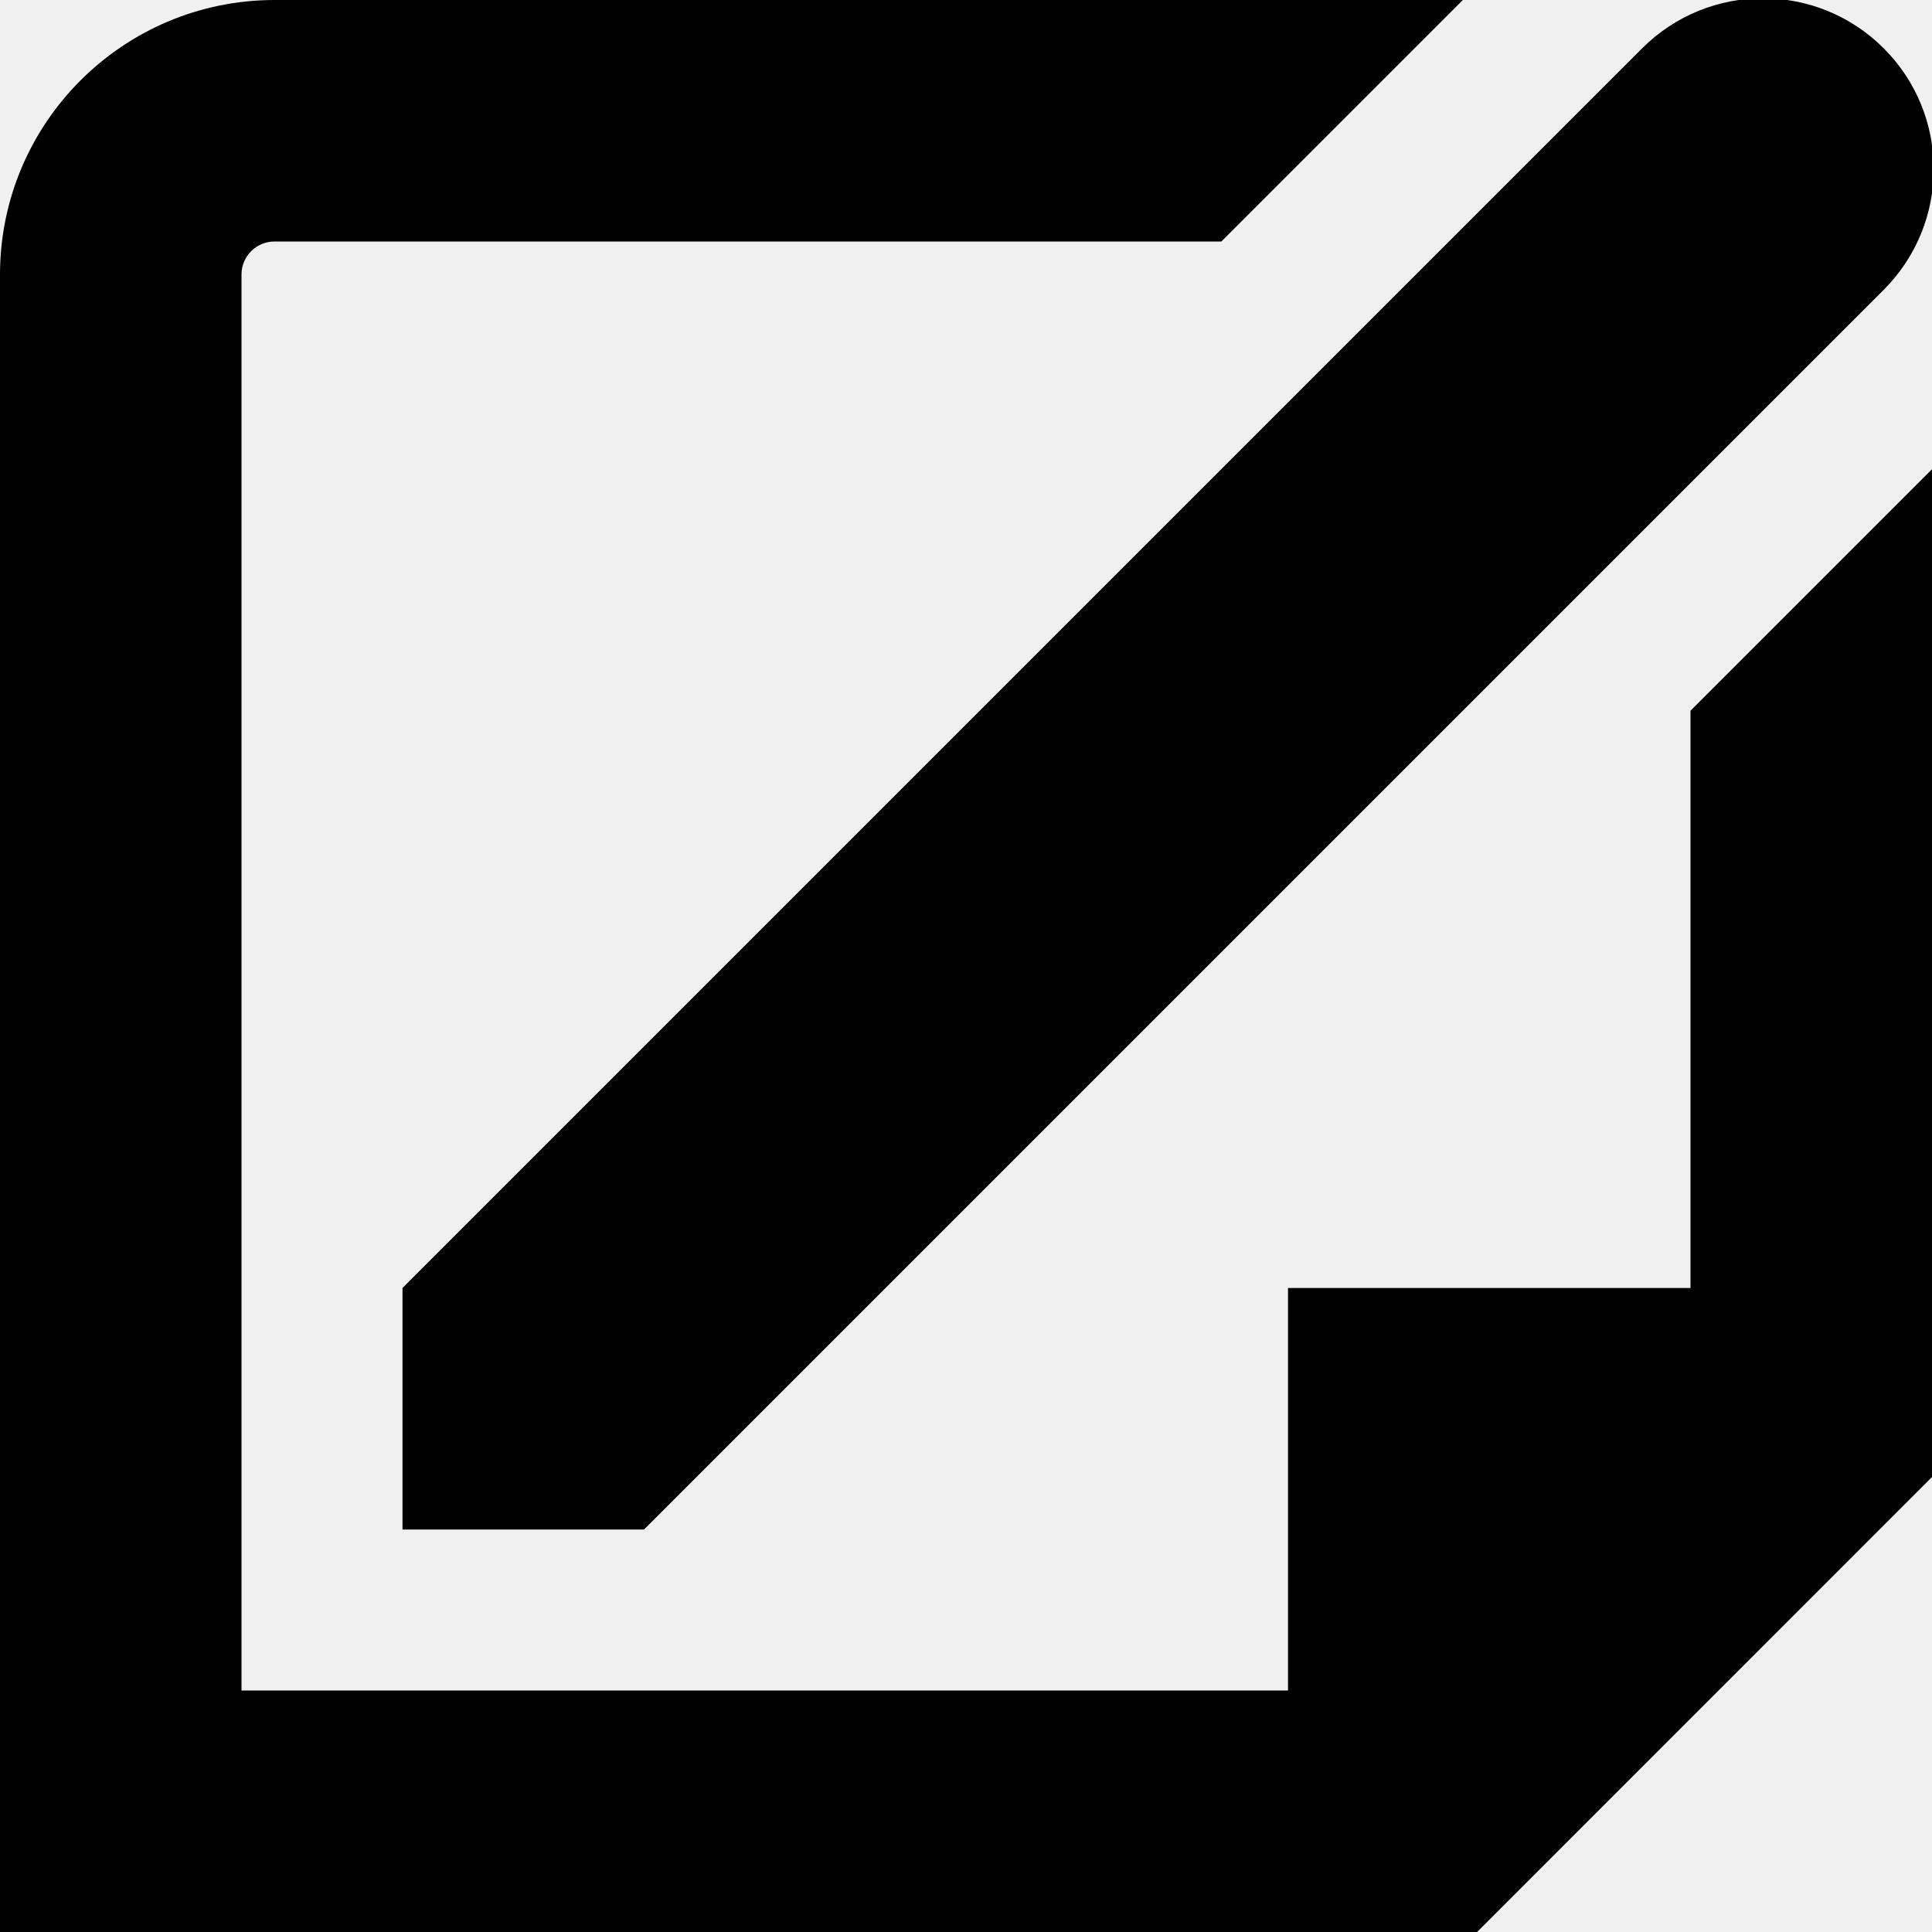
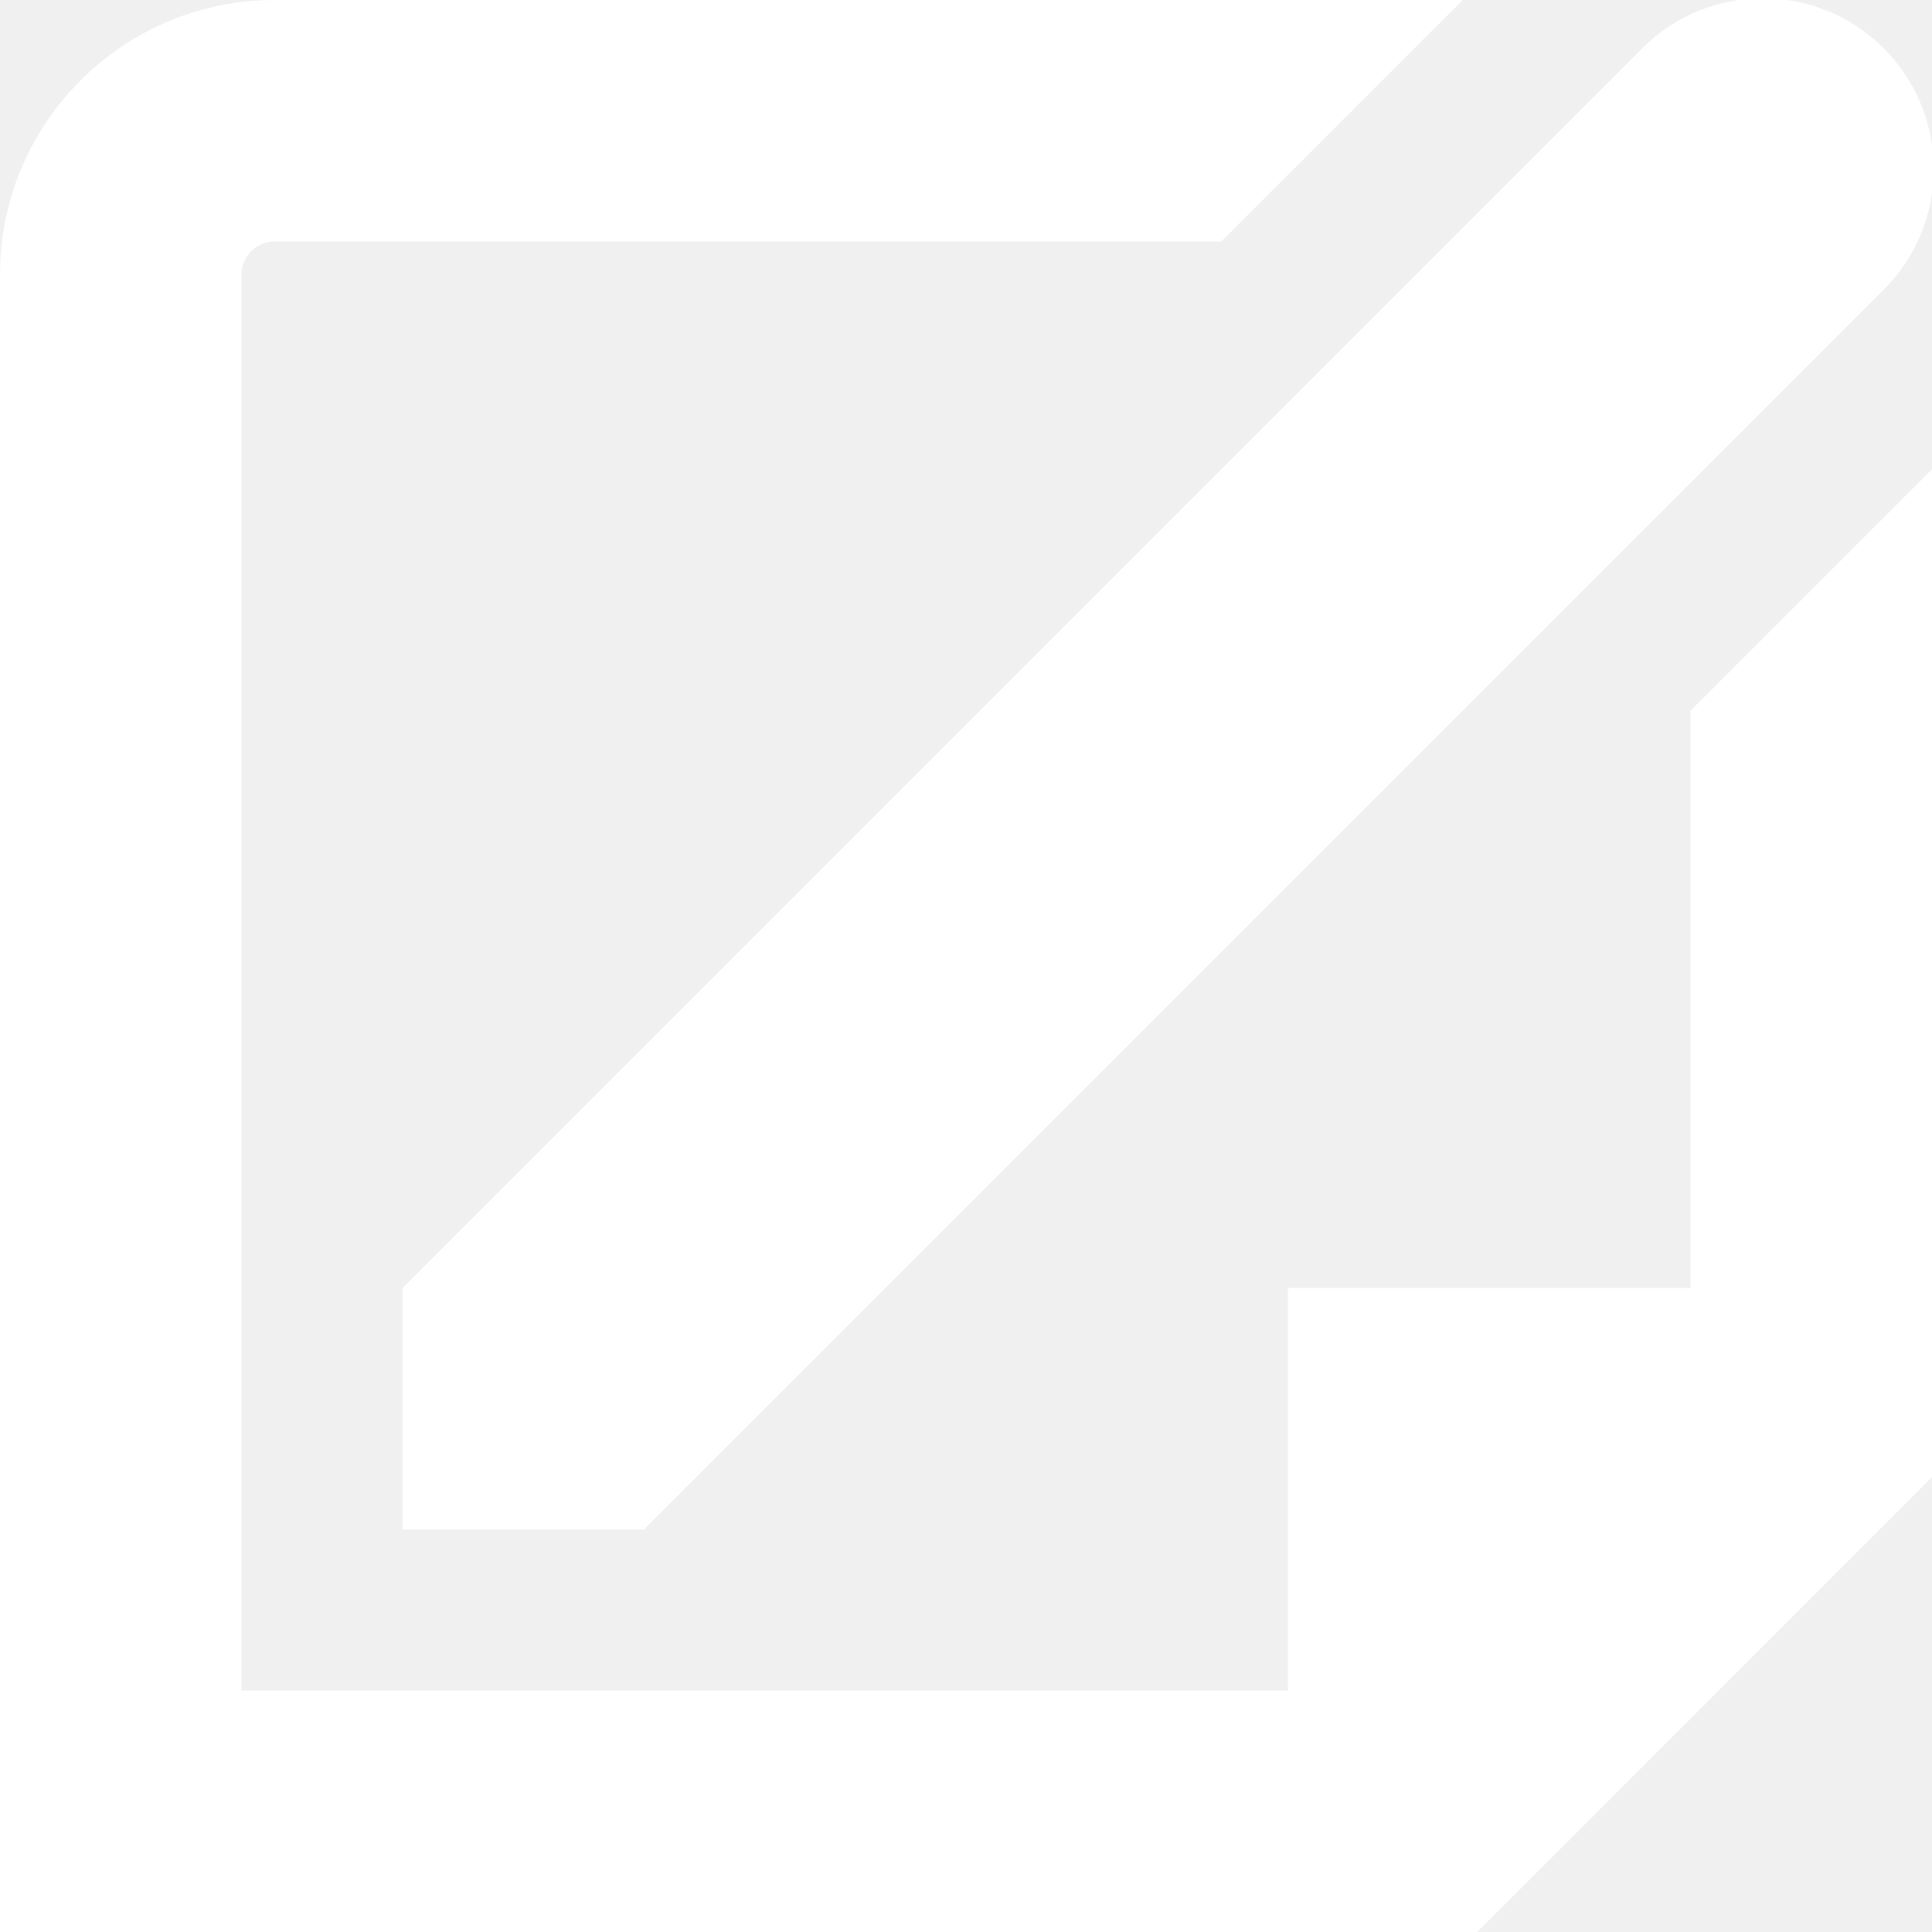
- <svg xmlns="http://www.w3.org/2000/svg" id="Isolation_Mode" data-name="Isolation Mode" viewBox="0 0 24 24" width="512" height="512">
+ <svg xmlns="http://www.w3.org/2000/svg" fill="#fff" id="Isolation_Mode" data-name="Isolation Mode" viewBox="0 0 24 24" width="512" height="512">
  <path d="M21,16H16v5H3V3.409A.41.41,0,0,1,3.409,3H15.172l3-3H3.409A3.413,3.413,0,0,0,0,3.409V24H18.349L24,18.348V5.829l-3,3Z" />
  <path d="M5,19H8L23.4,3.6a2.121,2.121,0,0,0-3-3L5,16Z" />
</svg>
